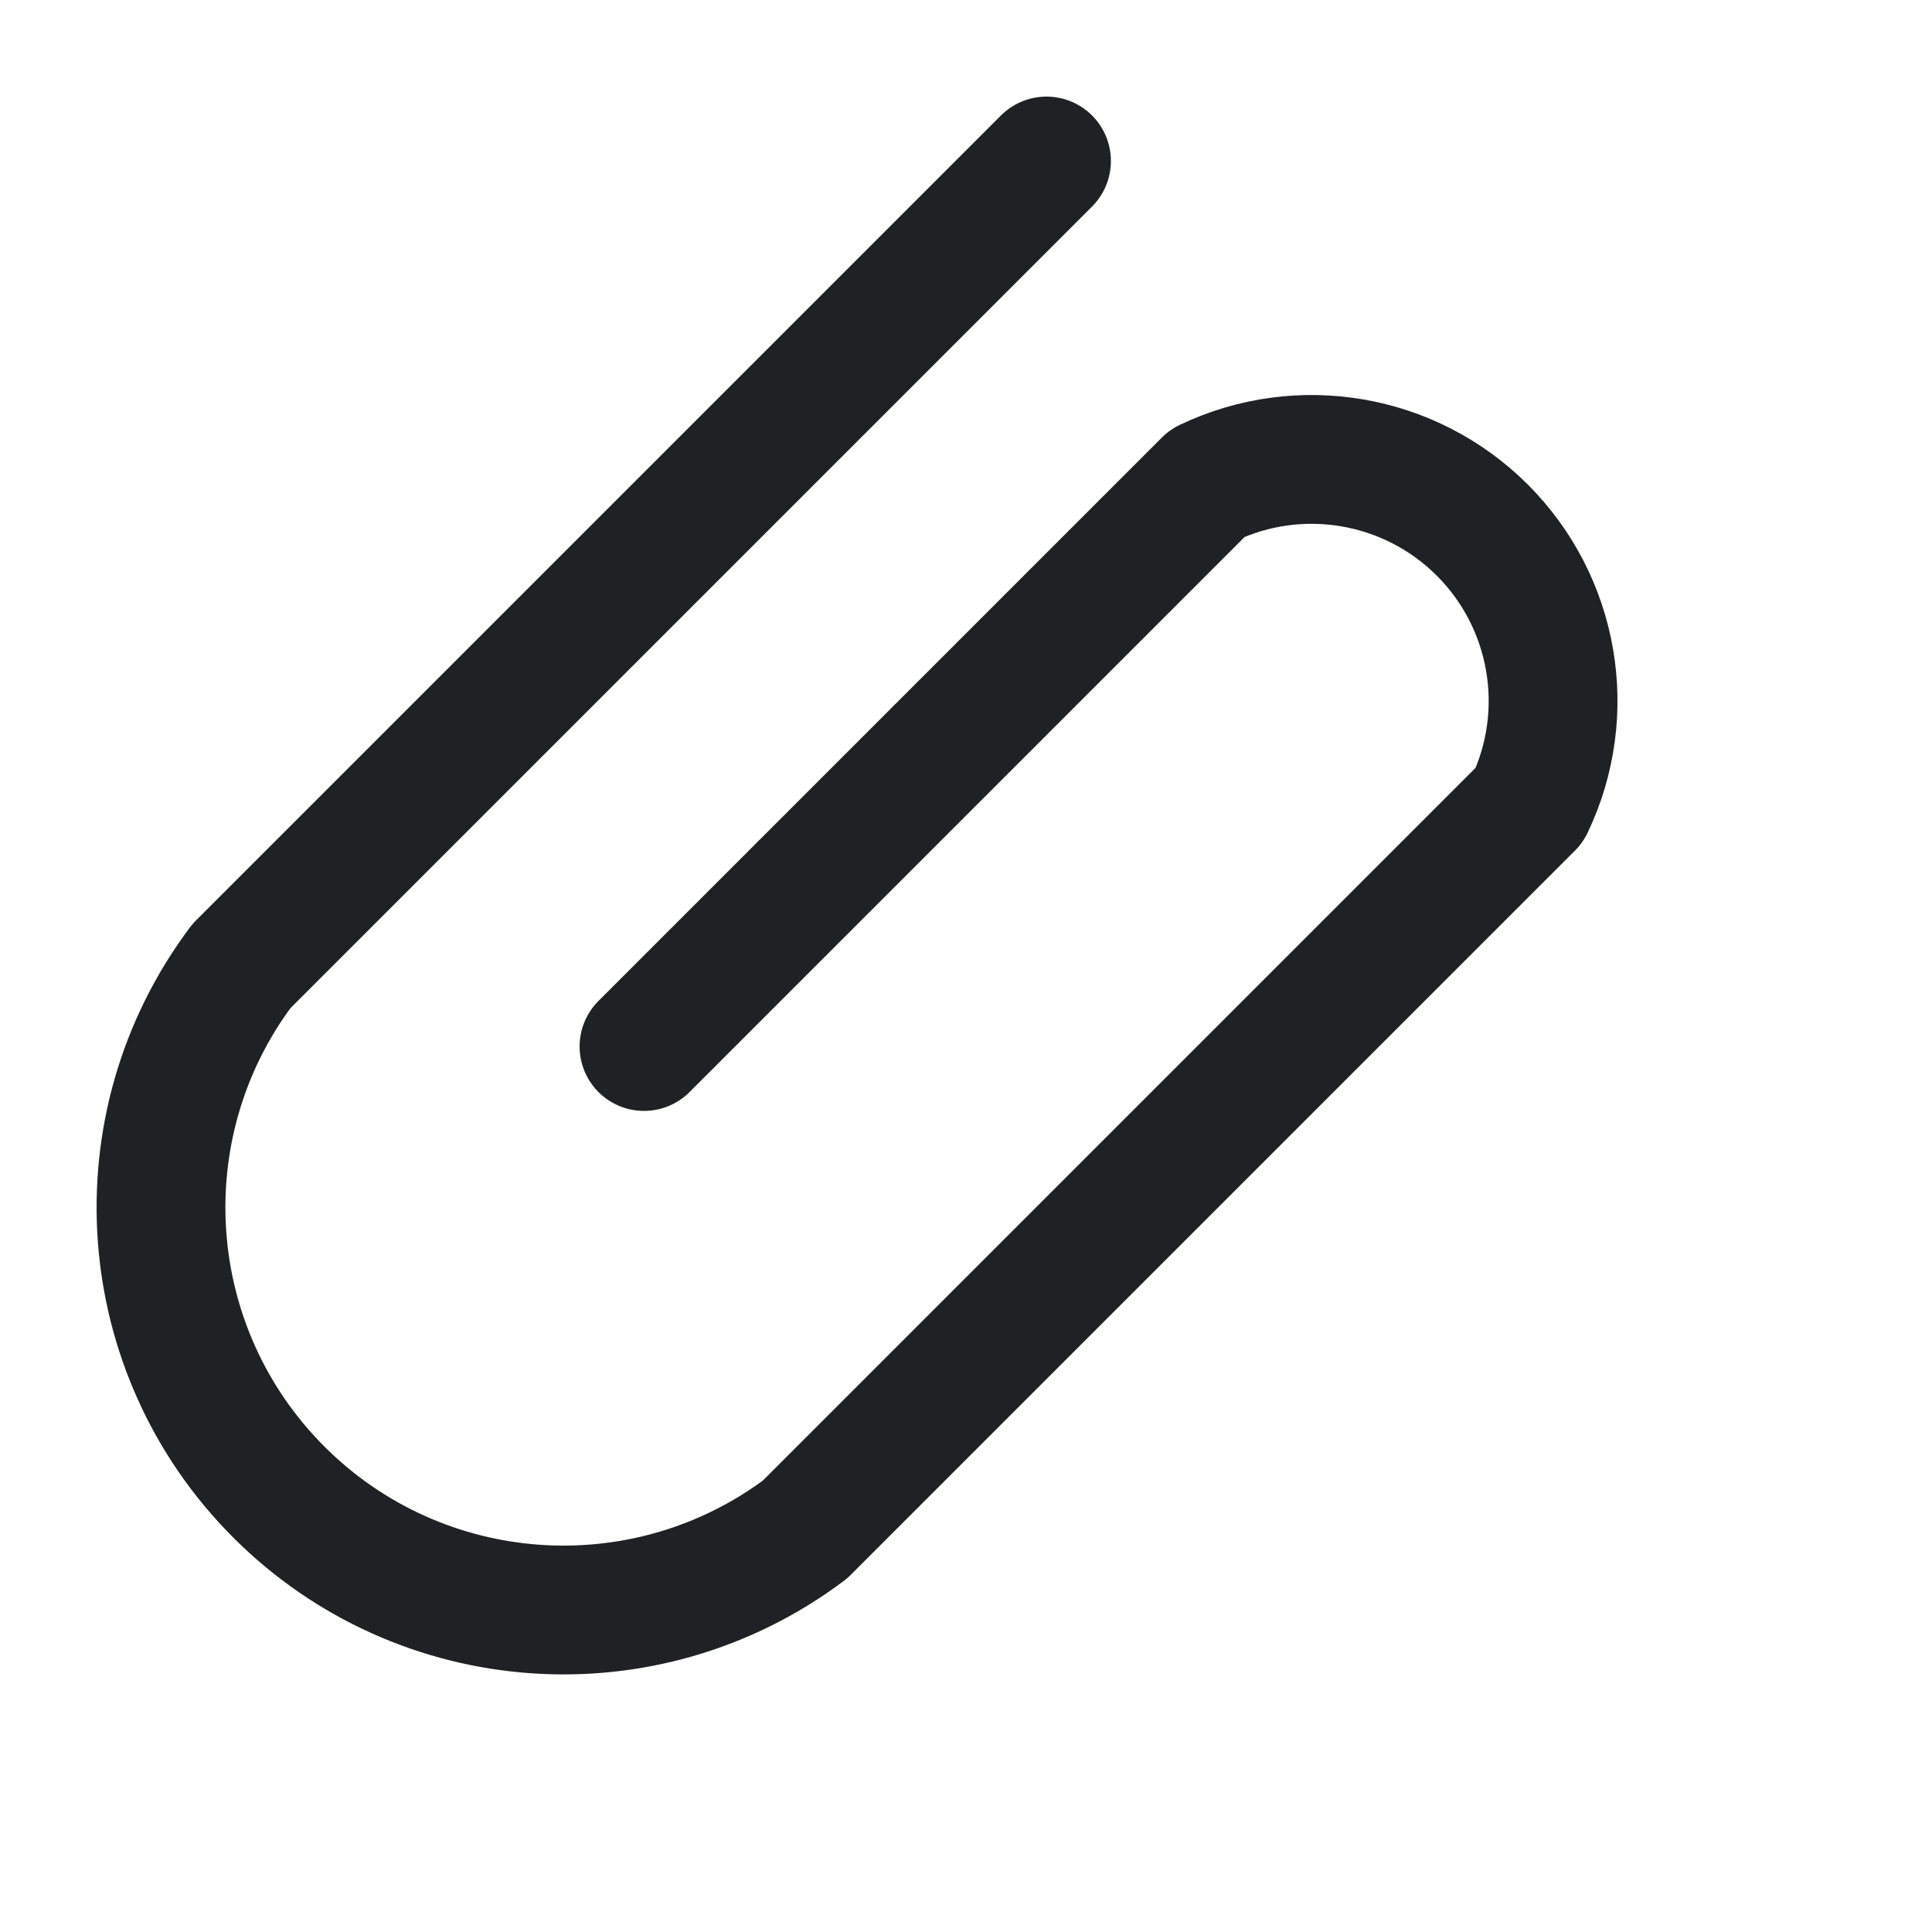
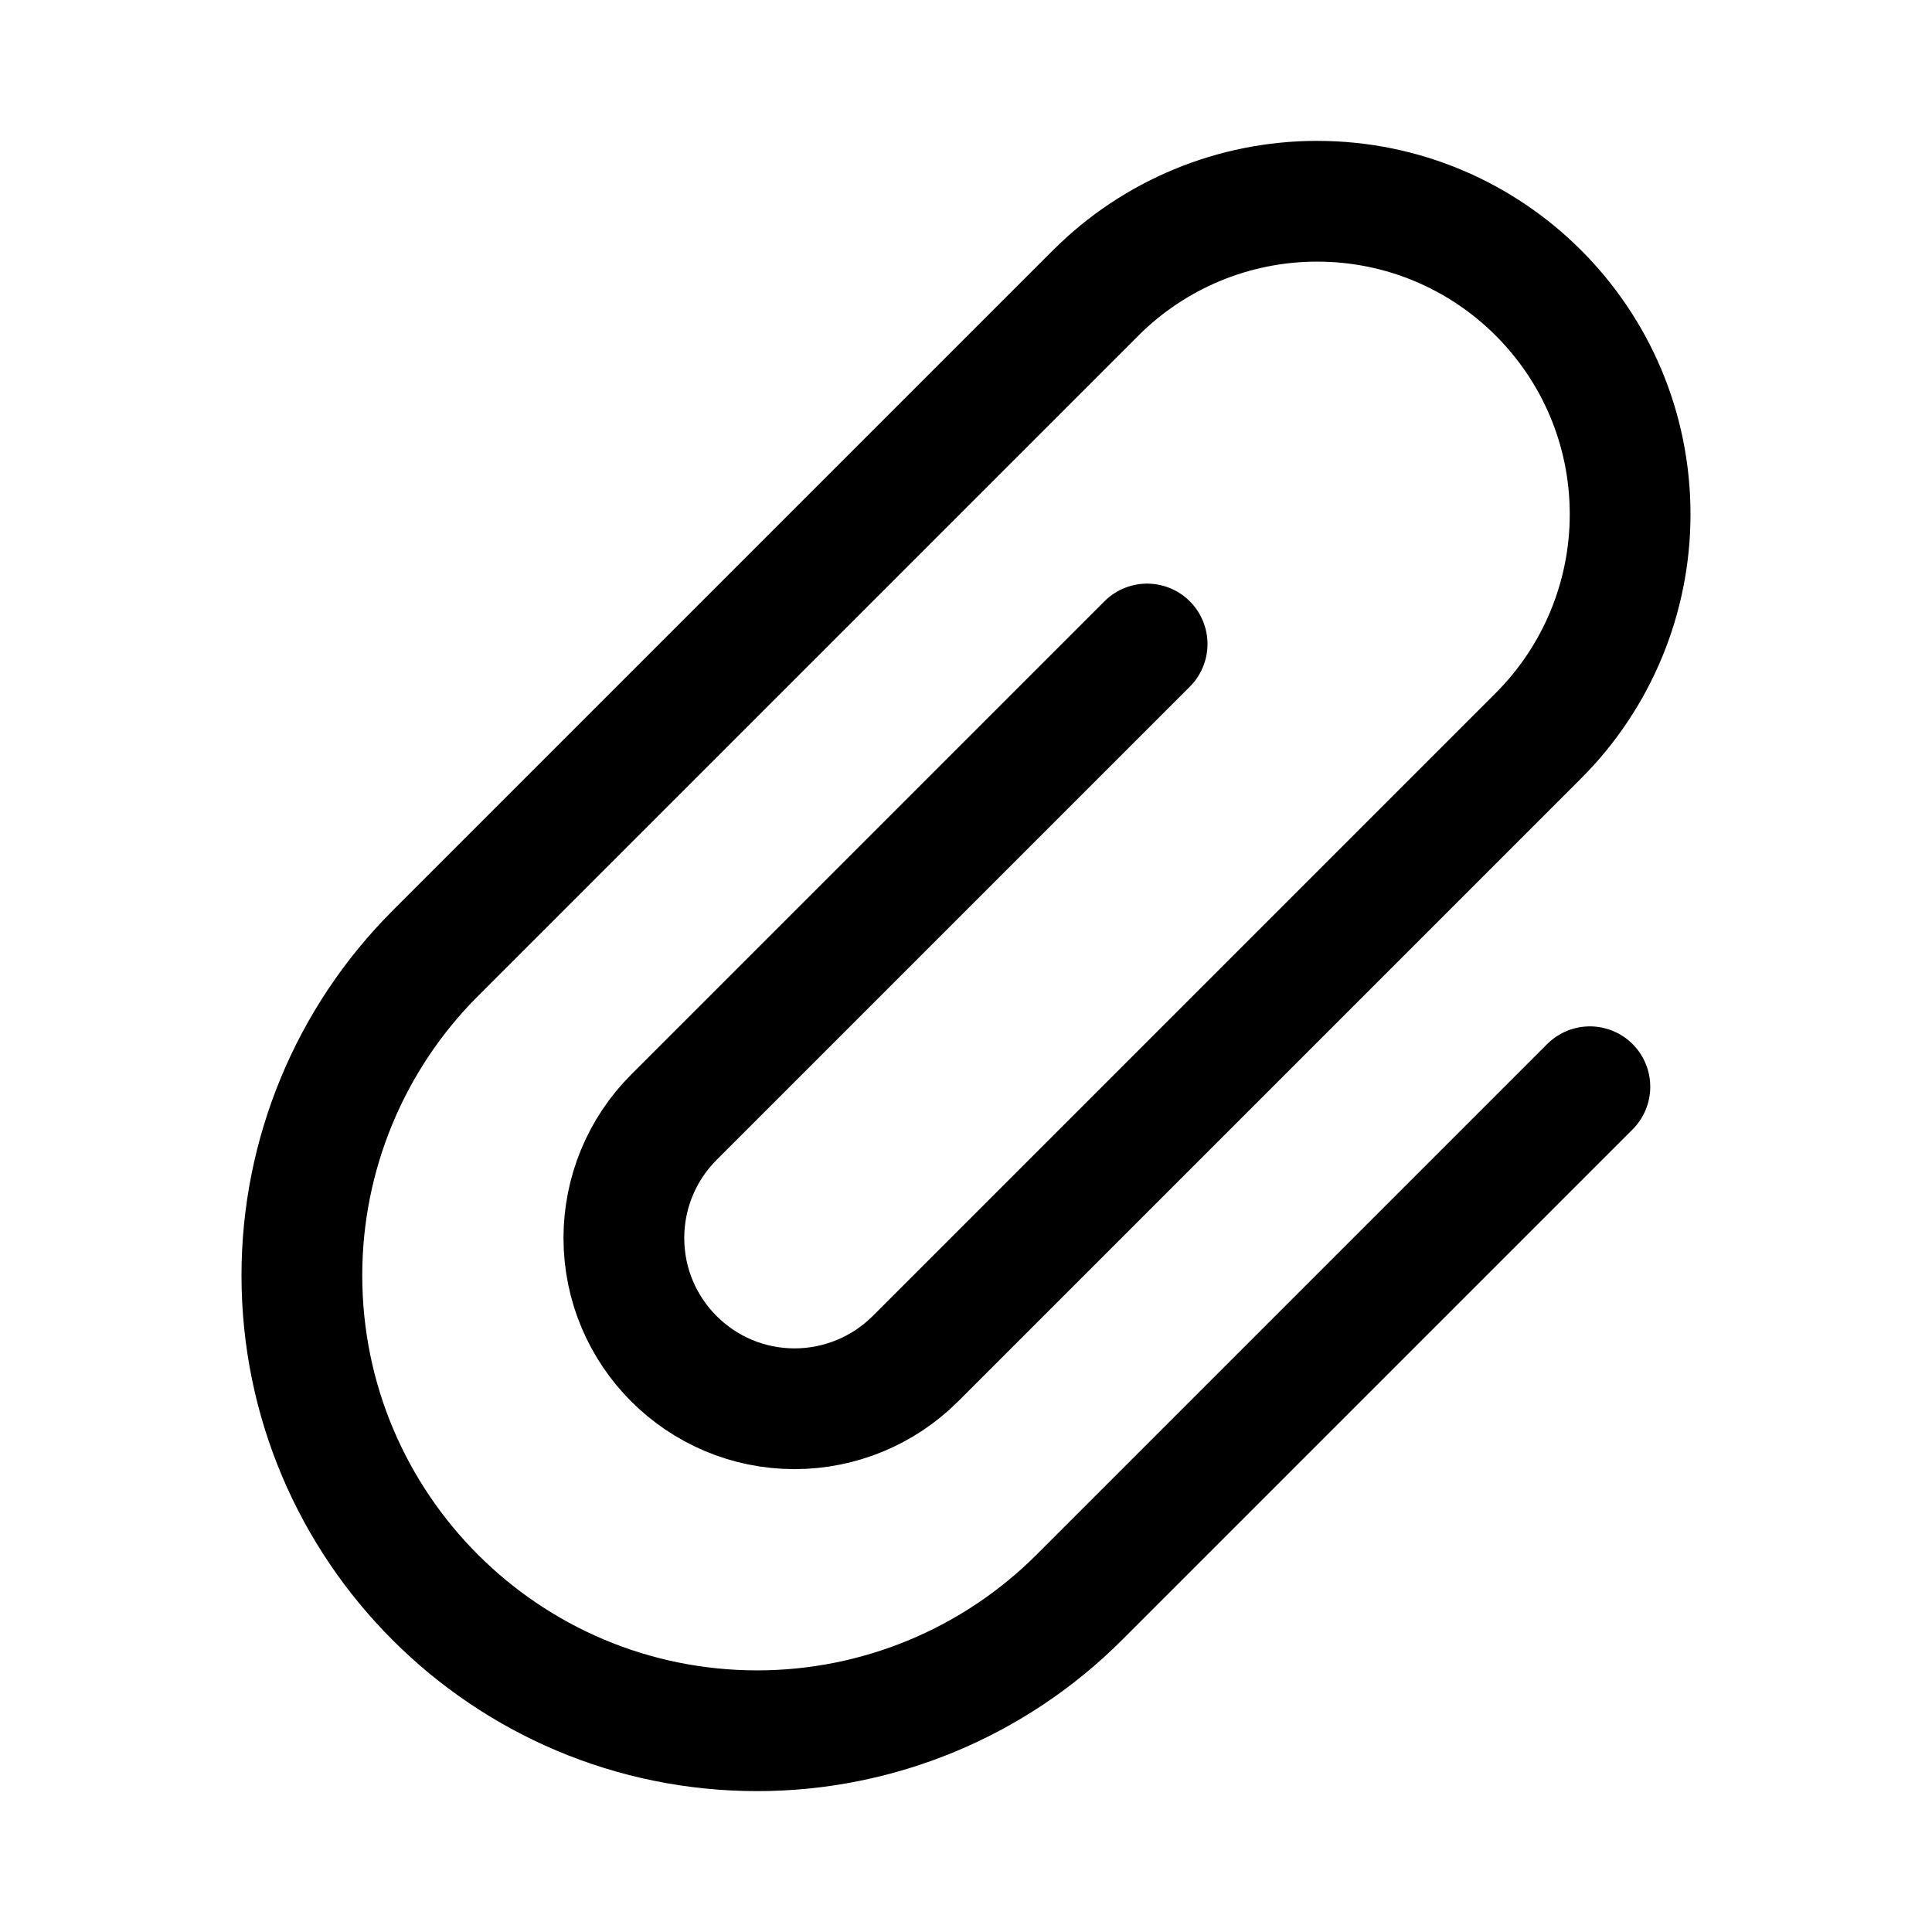
- <svg xmlns="http://www.w3.org/2000/svg" width="24" height="24" viewBox="0 0 24 24" fill="none" stroke="#202124" stroke-width="1.6" stroke-linecap="round" stroke-linejoin="round">
-   <path d="m8 13 7-7a3 3 0 0 1 4 4l-9 9a5 5 0 0 1-7-7L13 2" />
+ <svg xmlns="http://www.w3.org/2000/svg" width="24" height="24" viewBox="0 0 24 24" fill="none" stroke="currentColor" stroke-width="1.5" stroke-linecap="round" stroke-linejoin="round">
+   <path d="M19.75 13.5L13.407 19.843C12.346 20.904 10.907 21.5 9.407 21.5C6.283 21.5 3.75 18.967 3.75 15.843C3.75 14.343 4.346 12.904 5.407 11.843L13.611 3.639C14.34 2.91 15.329 2.5 16.361 2.5C18.509 2.5 20.25 4.241 20.25 6.389C20.25 7.421 19.84 8.41 19.111 9.139L11.371 16.879C10.973 17.276 10.434 17.5 9.871 17.5C8.7 17.5 7.75 16.55 7.75 15.379C7.75 14.816 7.973 14.277 8.371 13.879L14.25 8" stroke="currentColor" stroke-linecap="round" stroke-linejoin="round" stroke-width="1.5" />
</svg>
